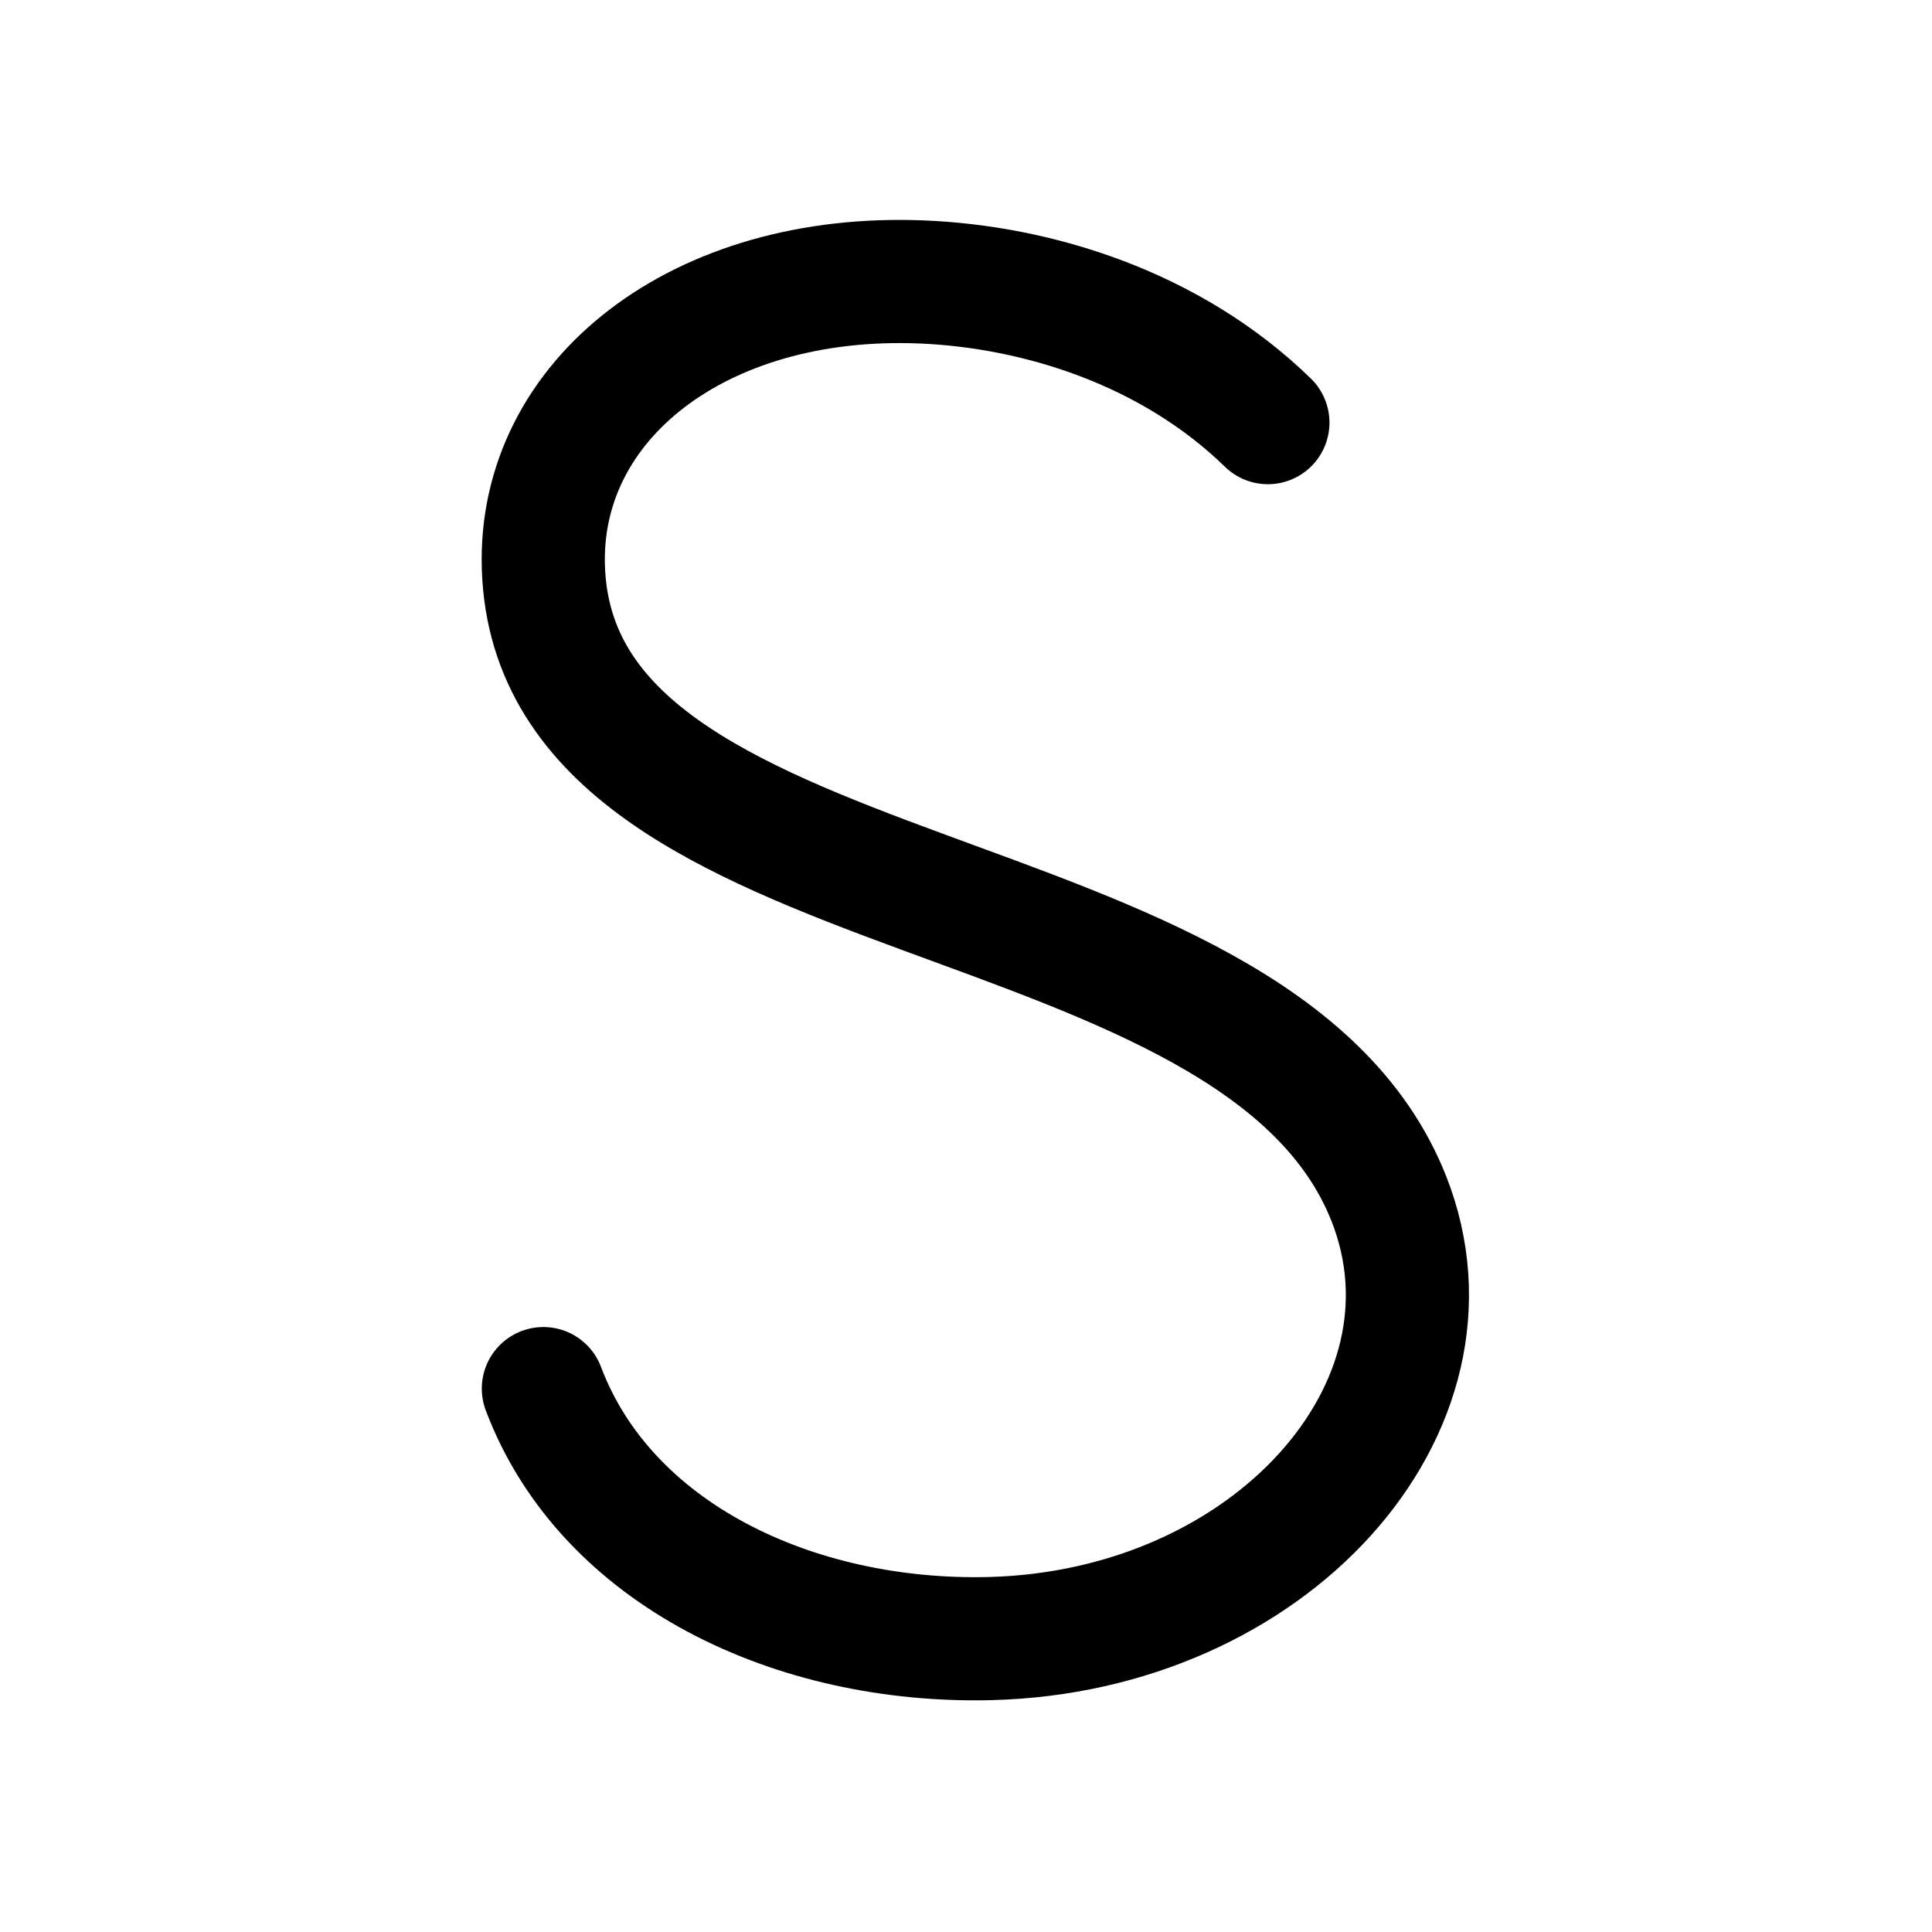
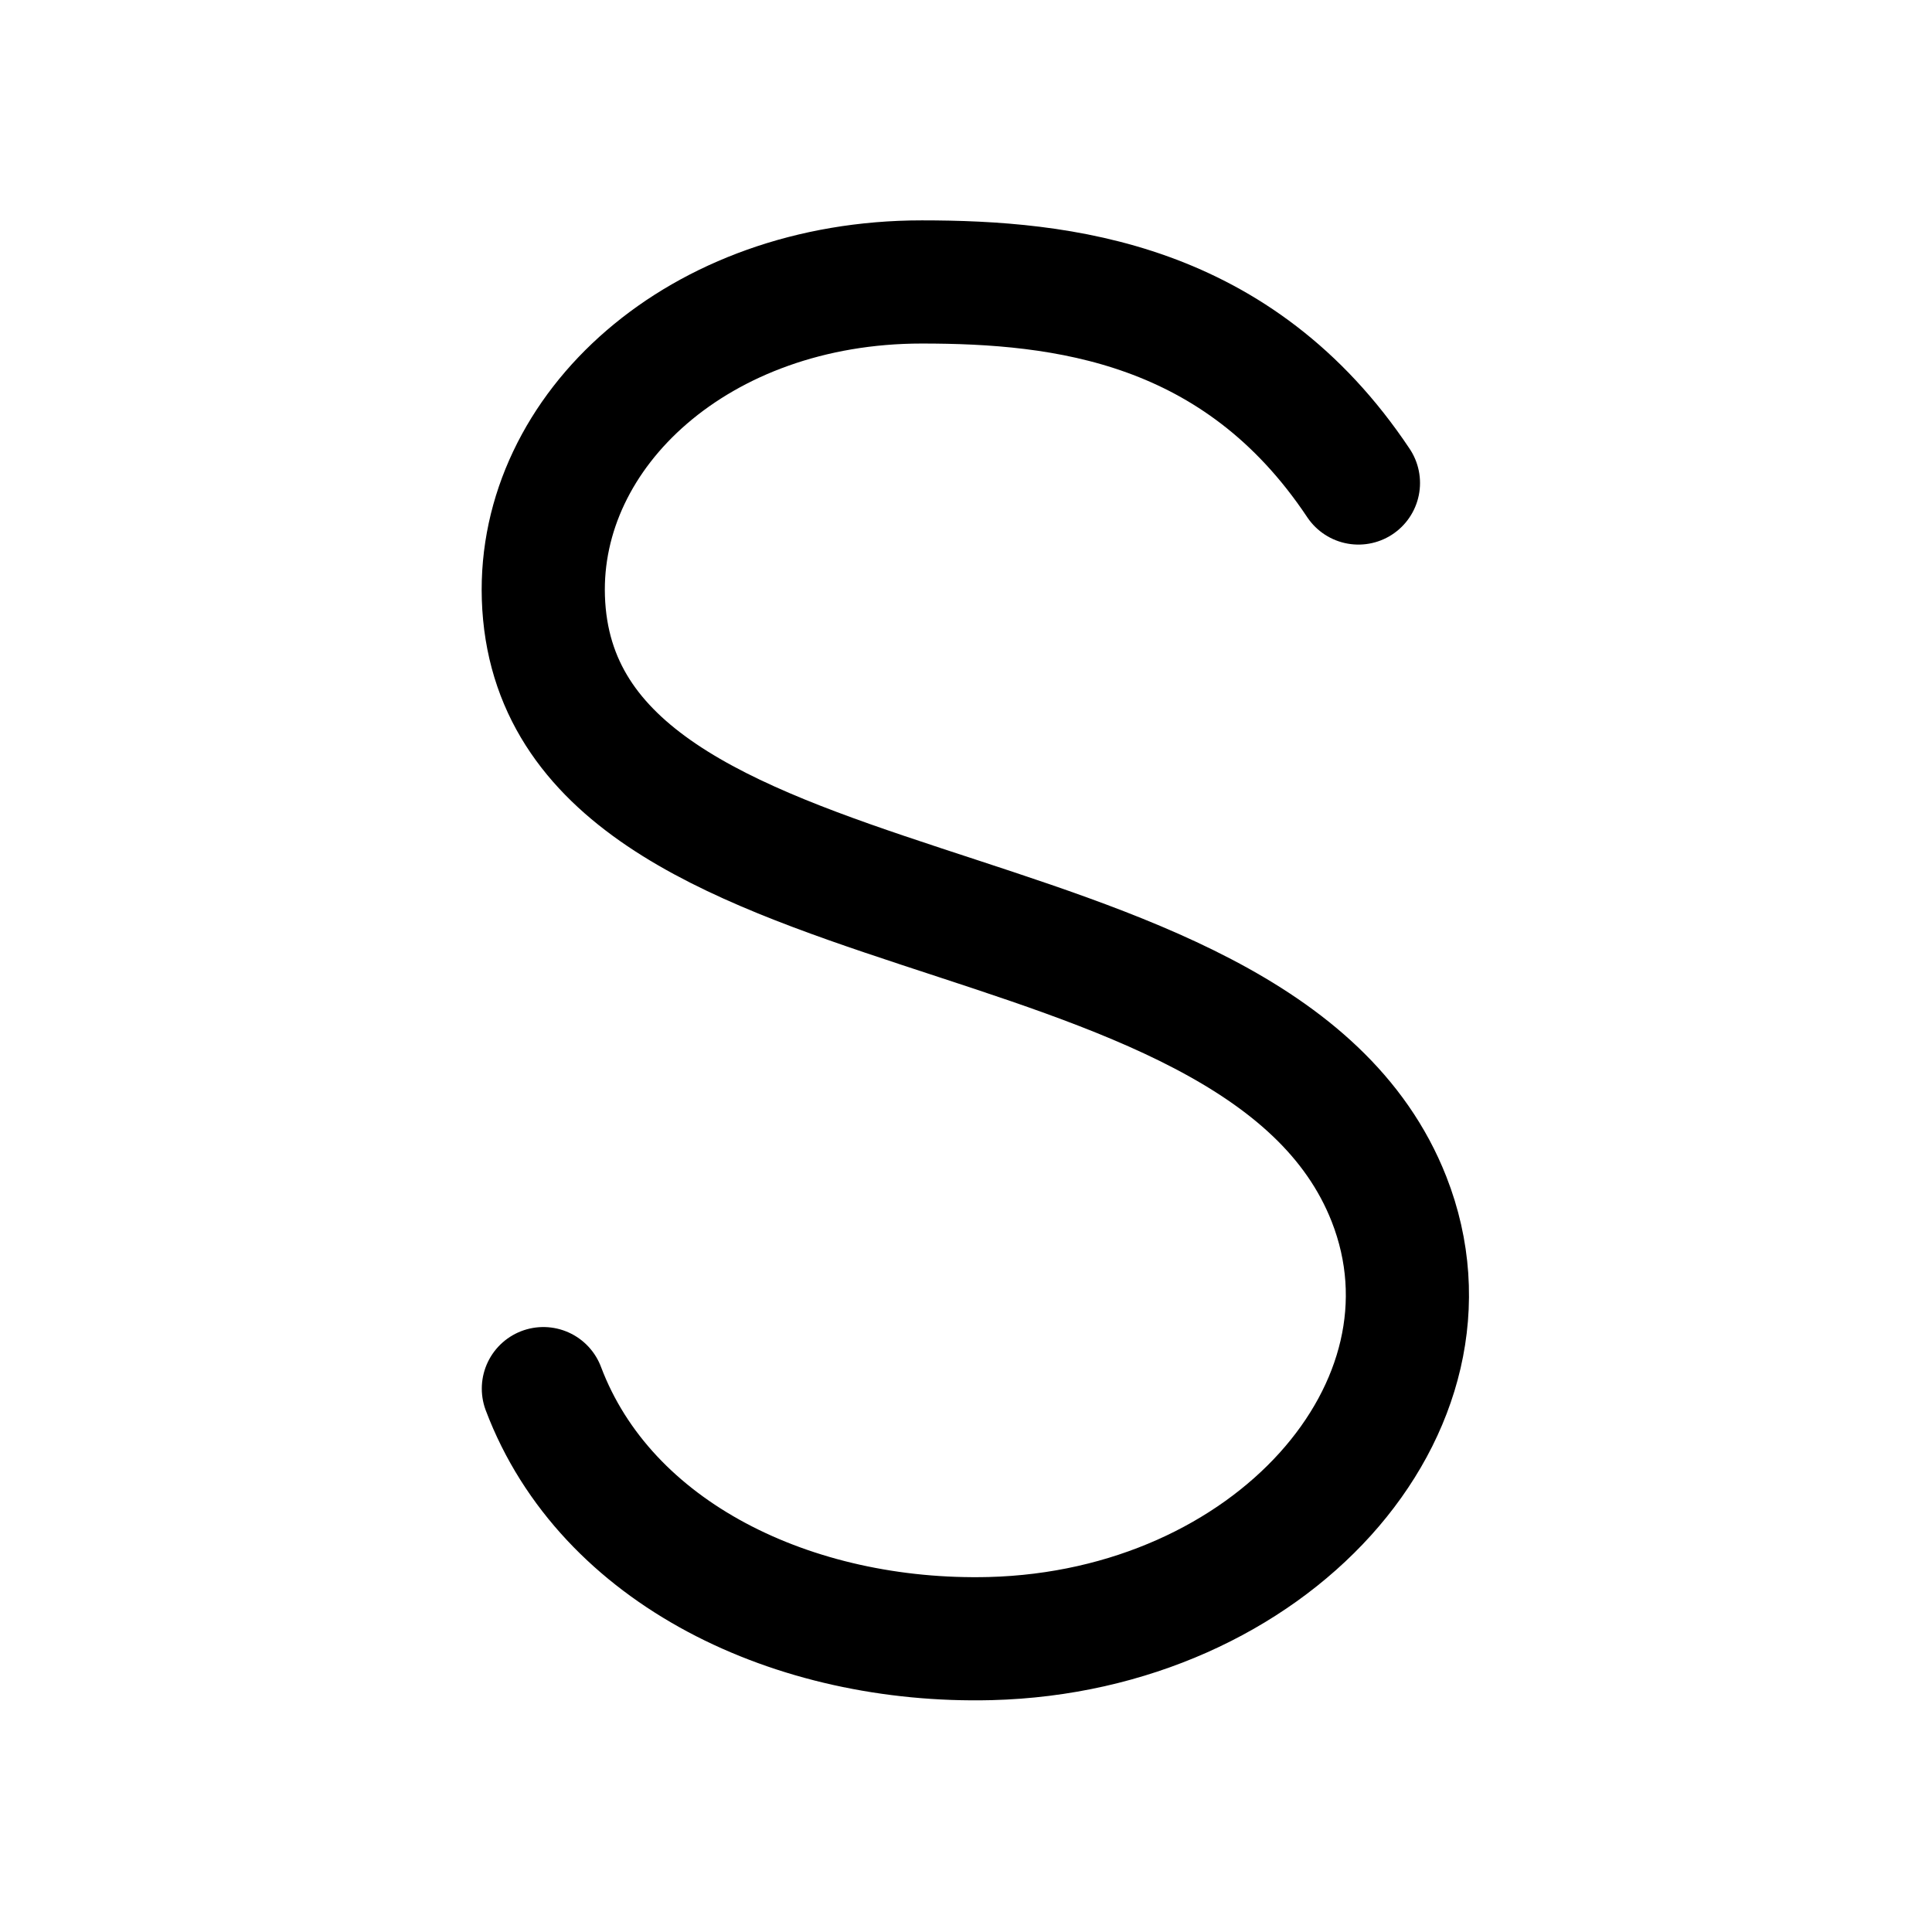
<svg xmlns="http://www.w3.org/2000/svg" width="16" height="16" fill="none" viewBox="0 0 16 16">
-   <path stroke="currentColor" stroke-linecap="round" stroke-linejoin="round" stroke-width="1.02" d="M4.5 11.5c.517 1.37 2.077 2.11 3.7 2.07 2.32-.059 3.98-1.917 3.303-3.64C10.411 7.153 4.595 7.655 4.5 4.7c-.044-1.388 1.287-2.44 3.134-2.365.95.039 2.057.377 2.866 1.165" />
+   <path stroke="currentColor" stroke-linecap="round" stroke-linejoin="round" stroke-width="1.02" d="M4.5 11.5c.517 1.37 2.077 2.11 3.7 2.07 2.32-.06 3.98-1.917 3.303-3.64C10.411 7.153 4.595 7.905 4.5 4.95c-.044-1.388 1.285-2.615 3.134-2.615 1.164 0 2.616.165 3.616 1.665" />
</svg>
